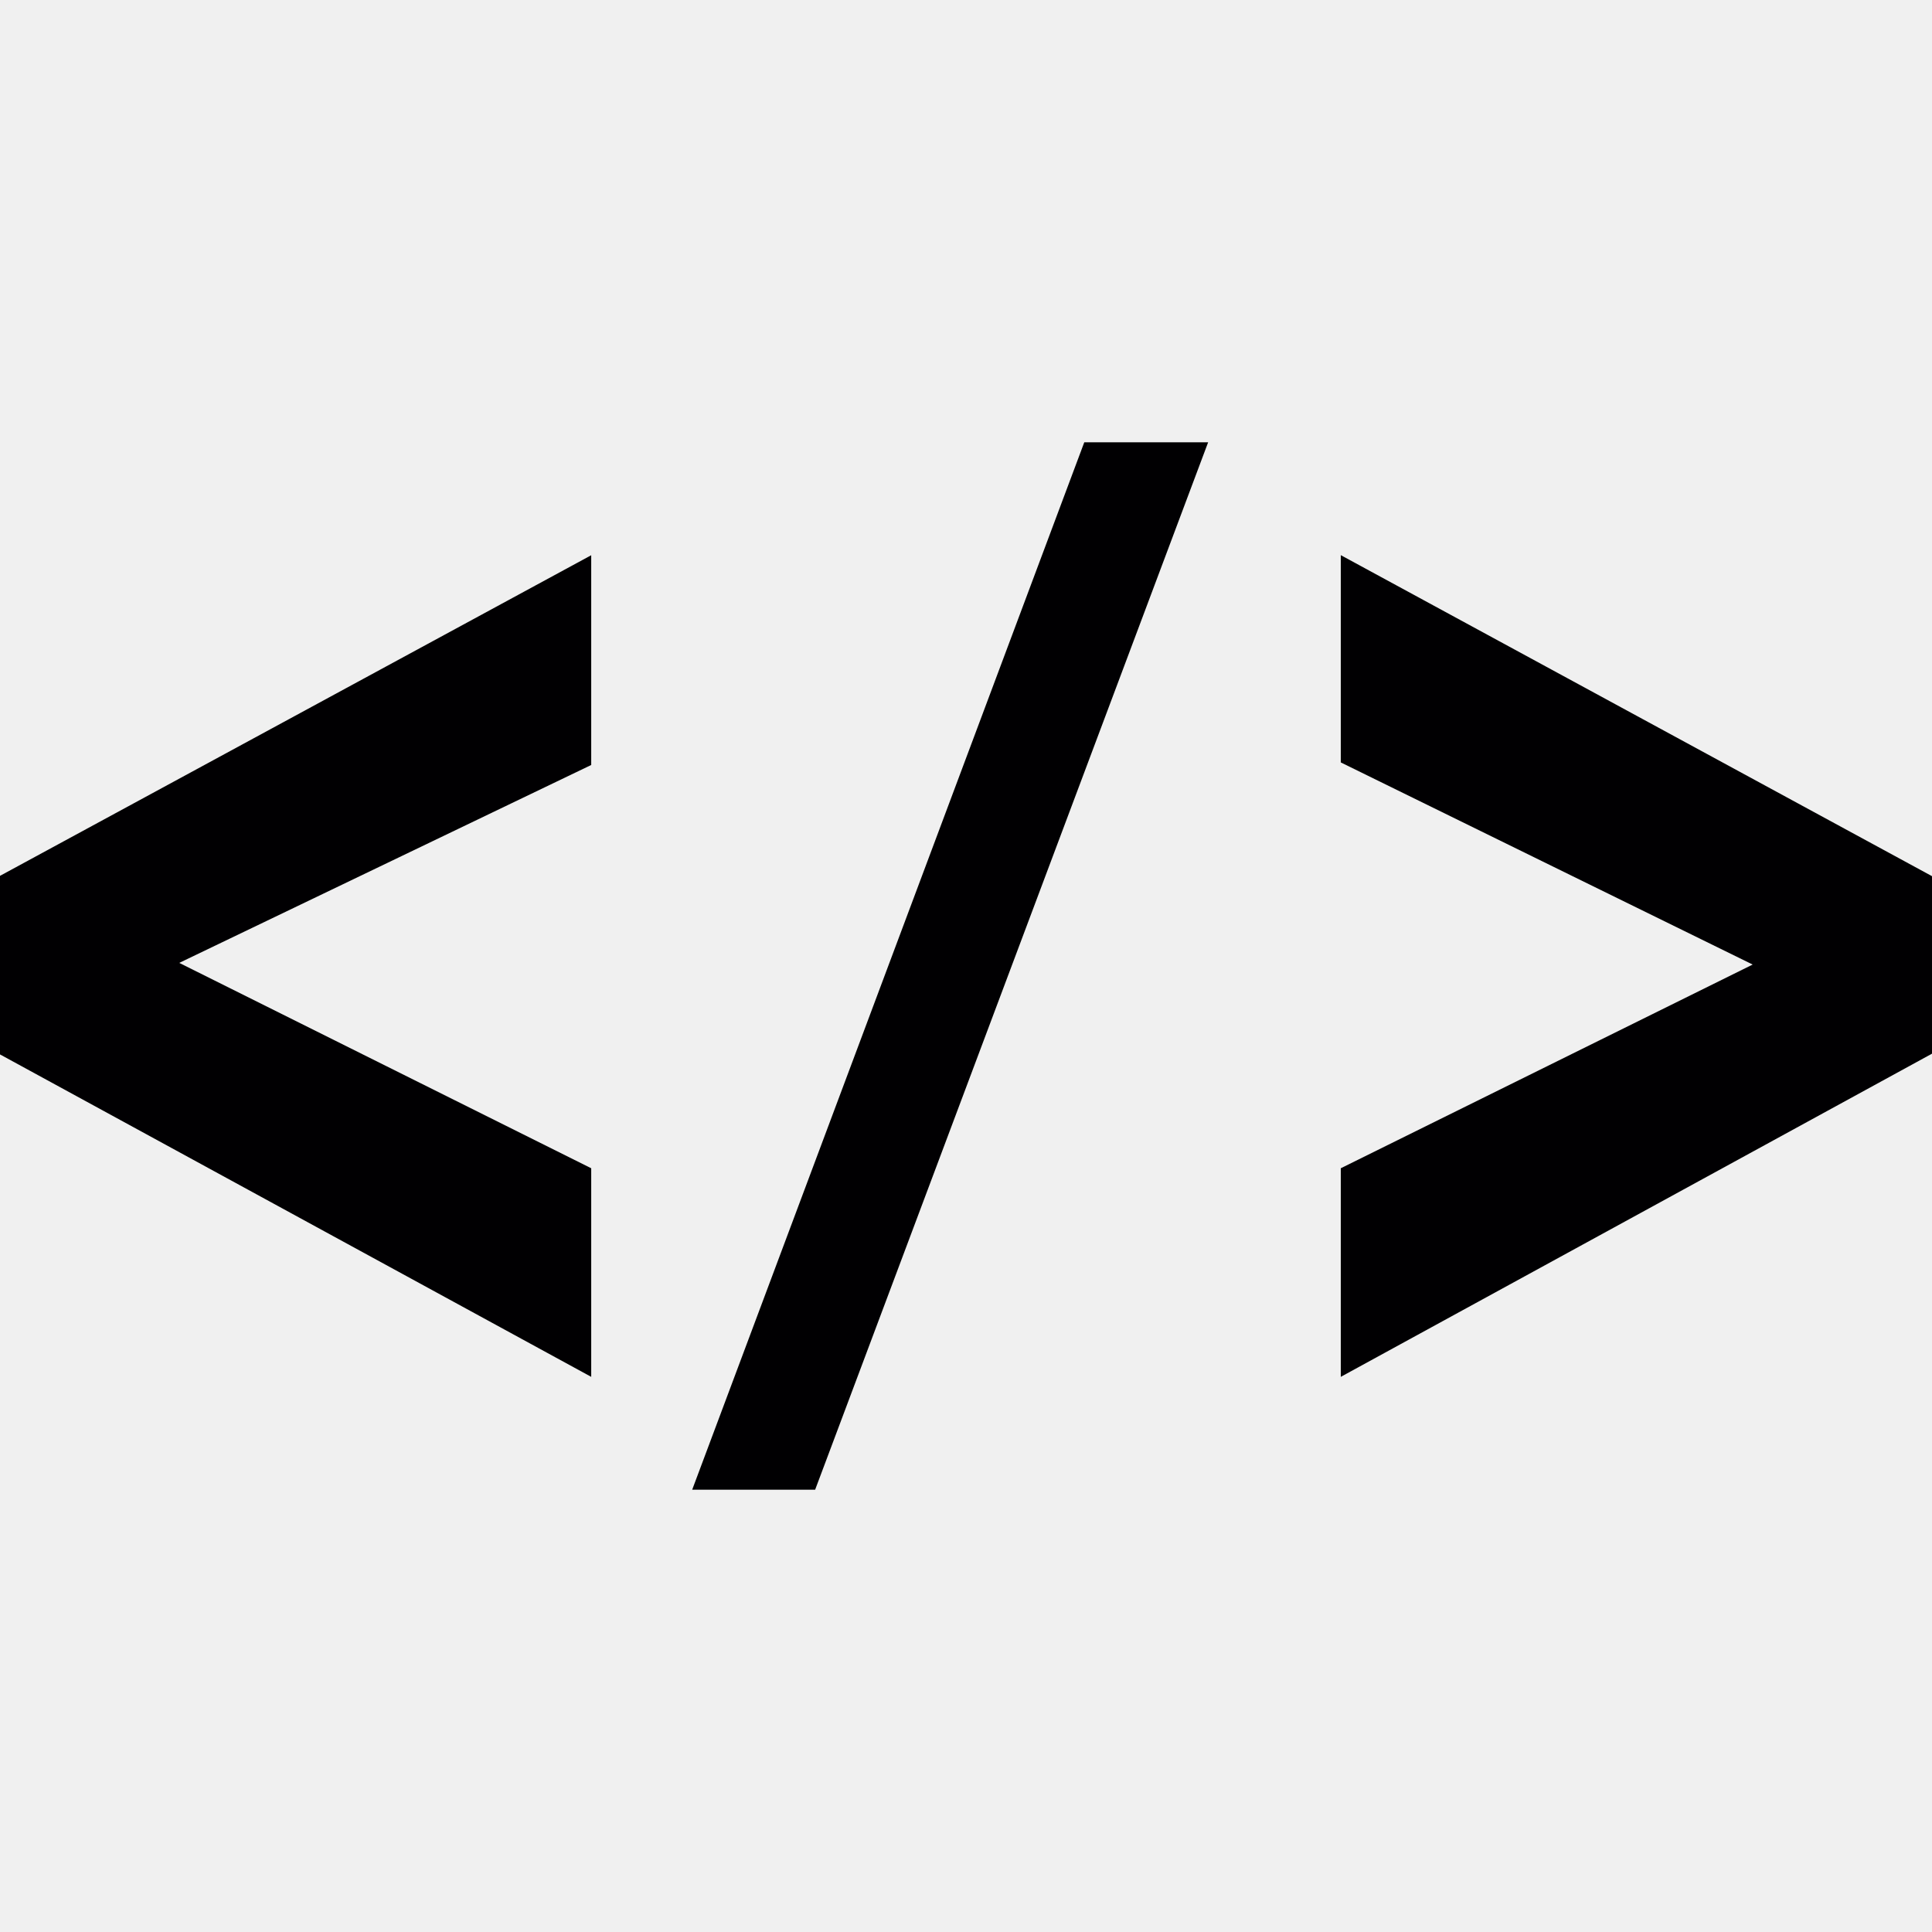
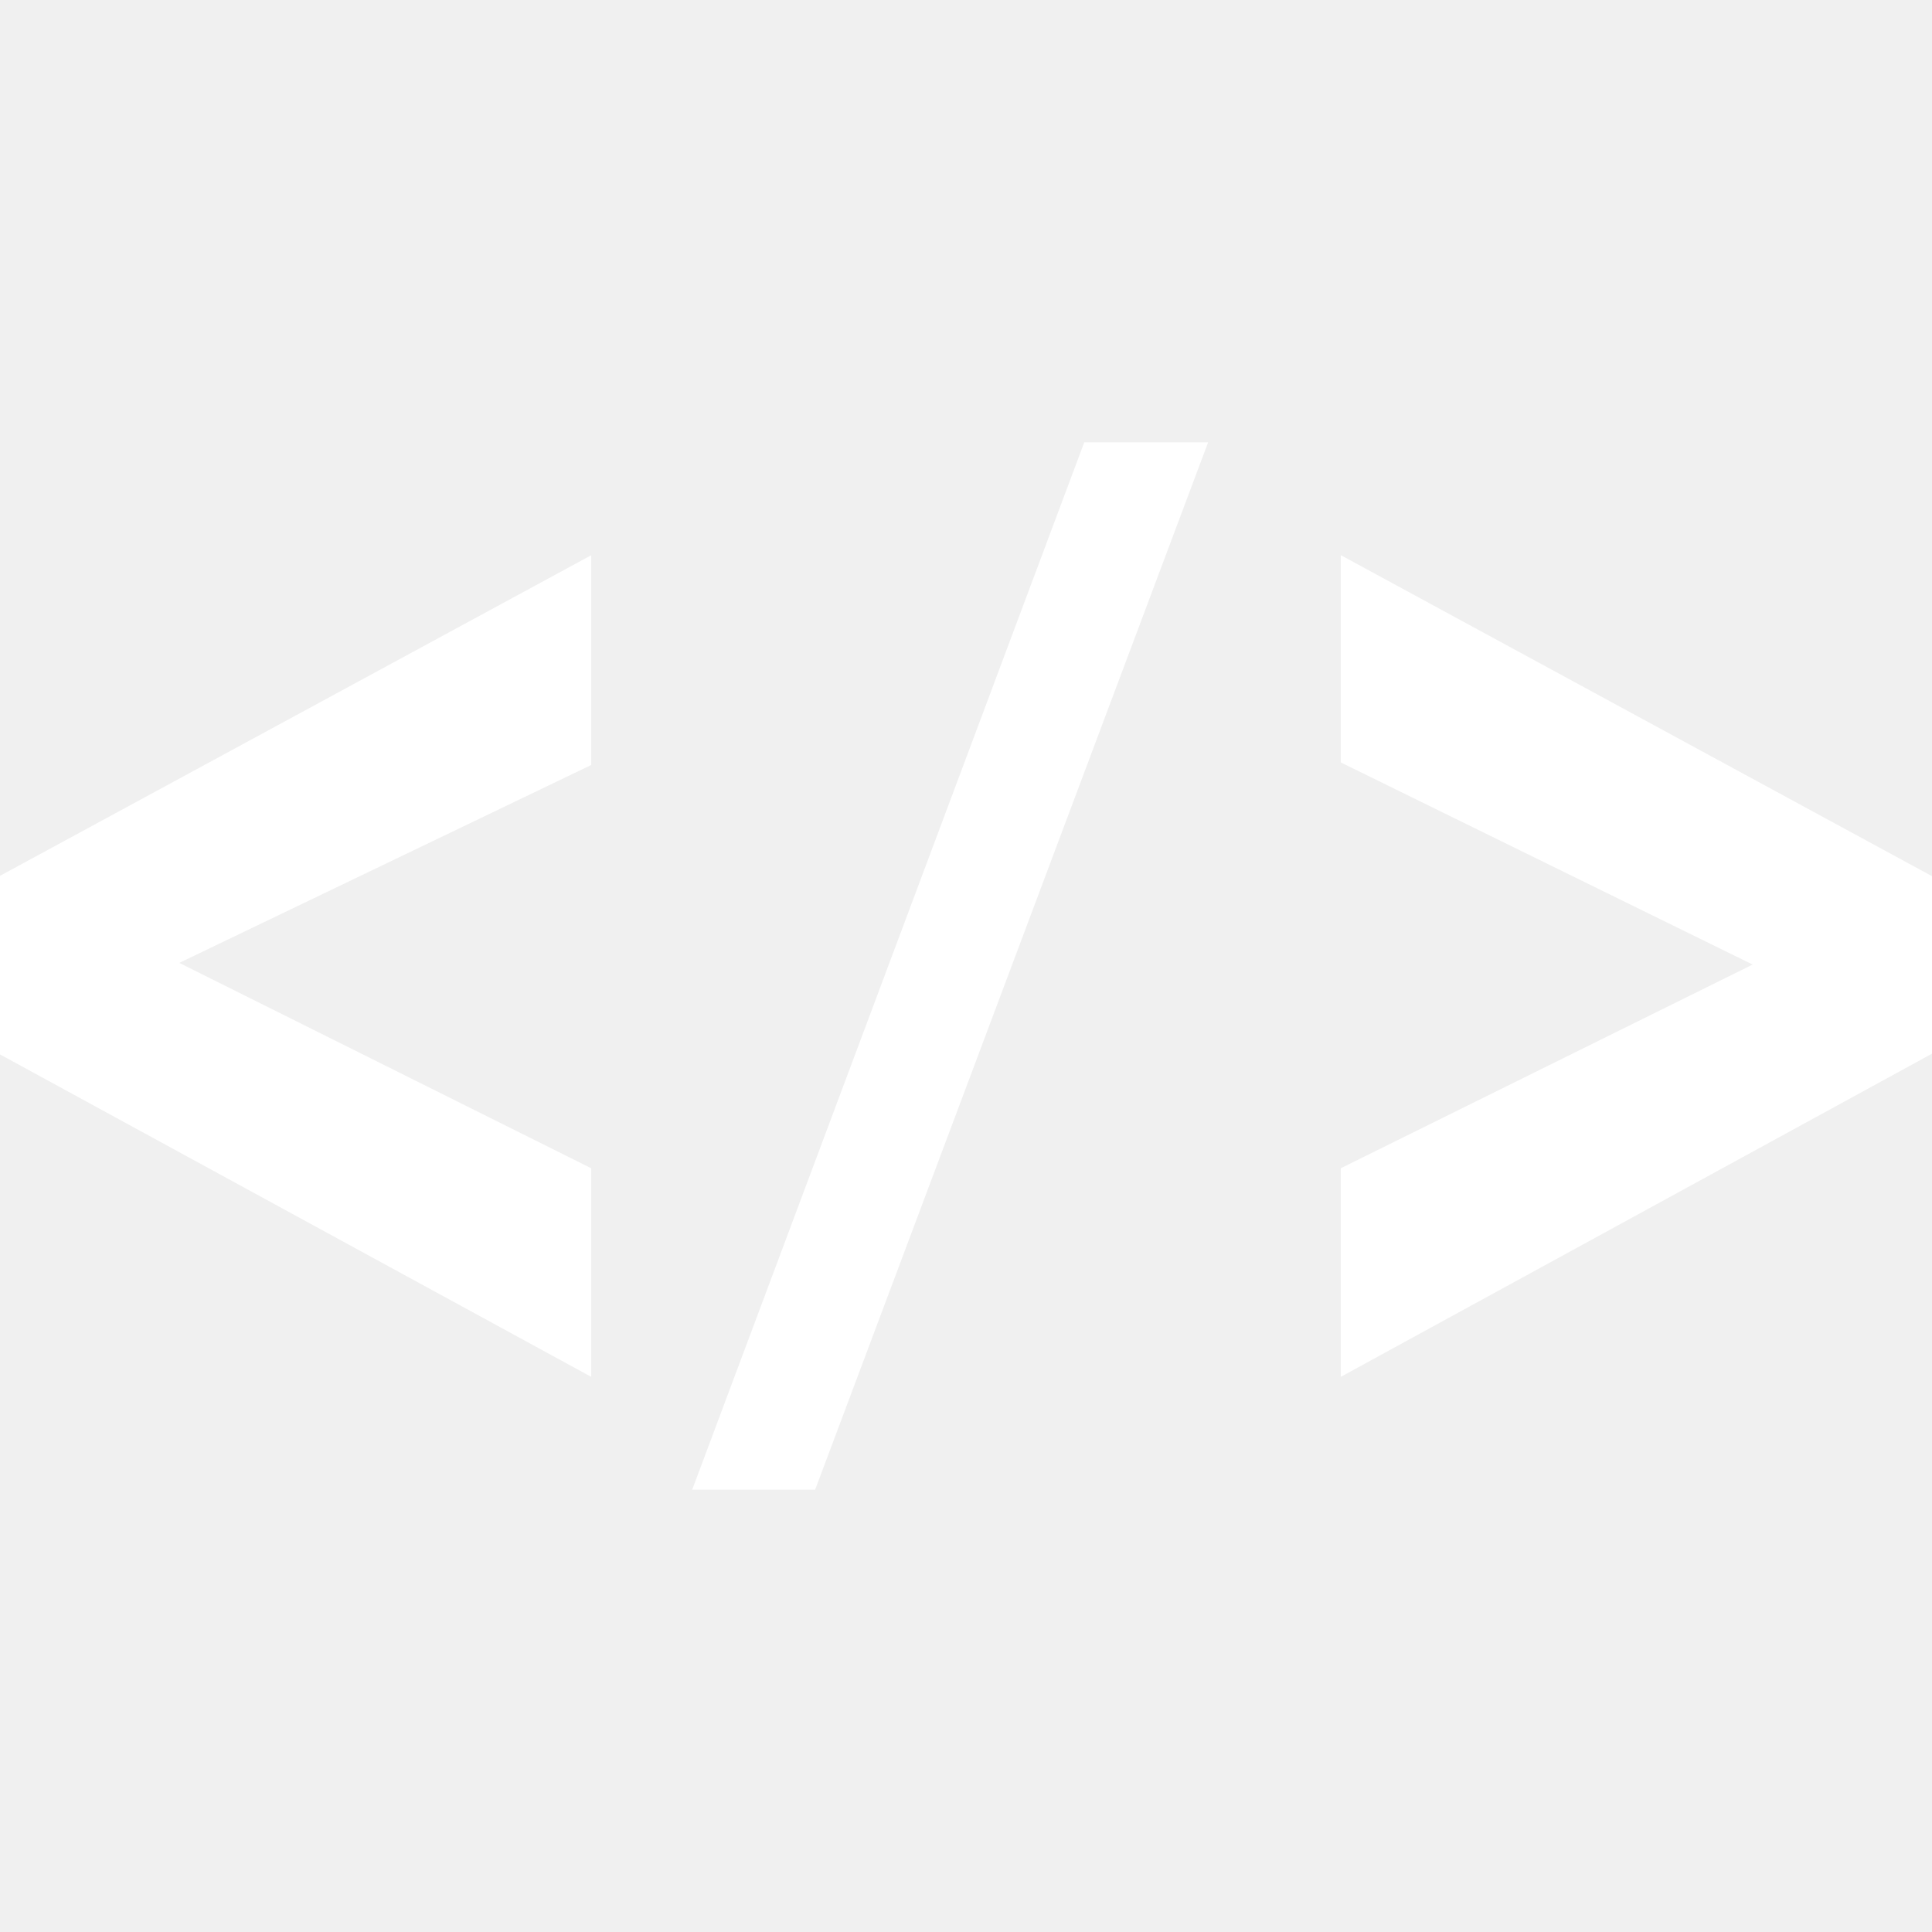
- <svg xmlns="http://www.w3.org/2000/svg" height="800px" width="800px" version="1.1" id="Capa_1" viewBox="0 0 502.664 502.664" xml:space="preserve">
-   <g>
+ <svg xmlns="http://www.w3.org/2000/svg" height="800px" width="800px" version="1.1" id="Capa_1" viewBox="0 0 502.664 502.664" xml:space="preserve" fill="#000000">
+   <g id="SVGRepo_bgCarrier" stroke-width="0" />
+   <g id="SVGRepo_tracerCarrier" stroke-linecap="round" stroke-linejoin="round" />
+   <g id="SVGRepo_iconCarrier">
    <g>
-       <path style="fill:#010002;" d="M153.821,358.226L0,274.337v-46.463l153.821-83.414v54.574L46.636,250.523l107.185,53.431    C153.821,303.954,153.821,358.226,153.821,358.226z" />
-       <path style="fill:#010002;" d="M180.094,387.584L282.103,115.08h32.227L212.084,387.584H180.094z" />
-       <path style="fill:#010002;" d="M348.843,358.226v-54.272l107.164-52.999l-107.164-52.59v-53.927l153.821,83.522v46.183    L348.843,358.226z" />
+       <g>
+         <path style="fill:#ffffff;" d="M153.821,358.226L0,274.337v-46.463l153.821-83.414v54.574L46.636,250.523l107.185,53.431 C153.821,303.954,153.821,358.226,153.821,358.226z" />
+         <path style="fill:#ffffff;" d="M180.094,387.584L282.103,115.08h32.227L212.084,387.584H180.094z" />
+         <path style="fill:#ffffff;" d="M348.843,358.226v-54.272l107.164-52.999l-107.164-52.59v-53.927l153.821,83.522v46.183 L348.843,358.226z" />
+       </g>
+       <g> </g>
+       <g> </g>
+       <g> </g>
+       <g> </g>
+       <g> </g>
+       <g> </g>
+       <g> </g>
+       <g> </g>
+       <g> </g>
+       <g> </g>
+       <g> </g>
+       <g> </g>
+       <g> </g>
+       <g> </g>
+       <g> </g>
    </g>
-     <g>
- 	</g>
-     <g>
- 	</g>
-     <g>
- 	</g>
-     <g>
- 	</g>
-     <g>
- 	</g>
-     <g>
- 	</g>
-     <g>
- 	</g>
-     <g>
- 	</g>
-     <g>
- 	</g>
-     <g>
- 	</g>
-     <g>
- 	</g>
-     <g>
- 	</g>
-     <g>
- 	</g>
-     <g>
- 	</g>
-     <g>
- 	</g>
  </g>
</svg>
